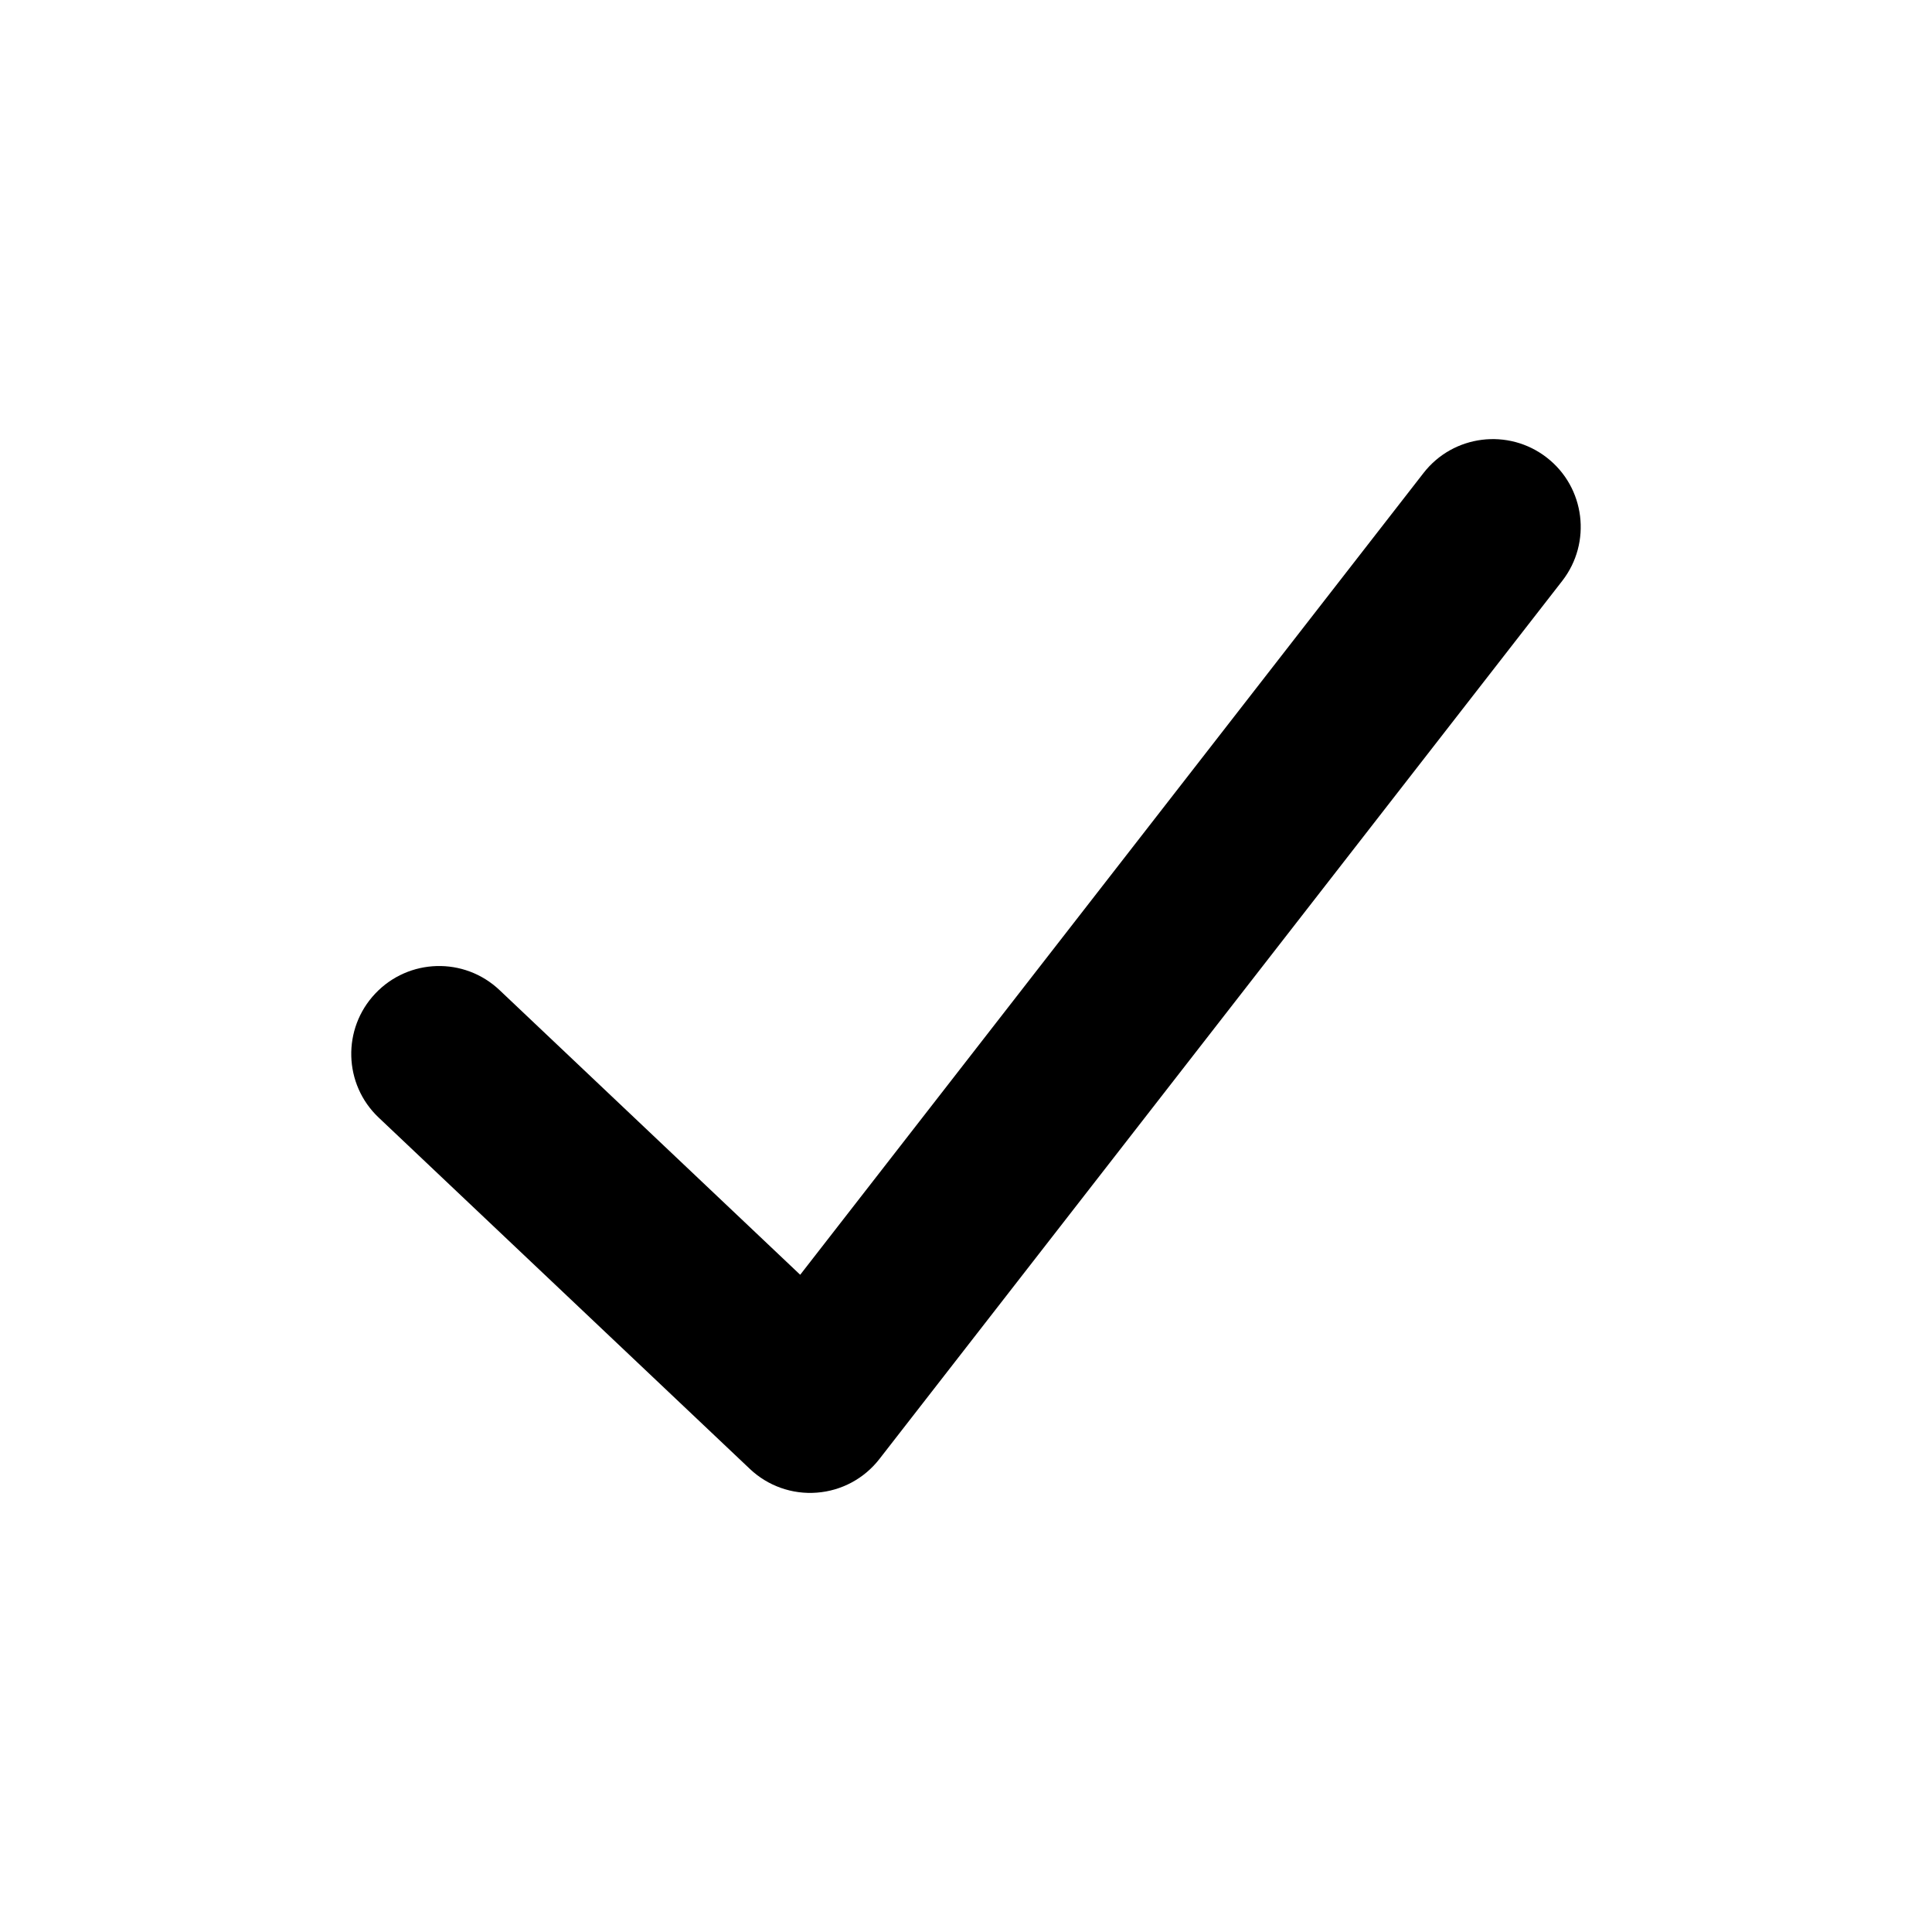
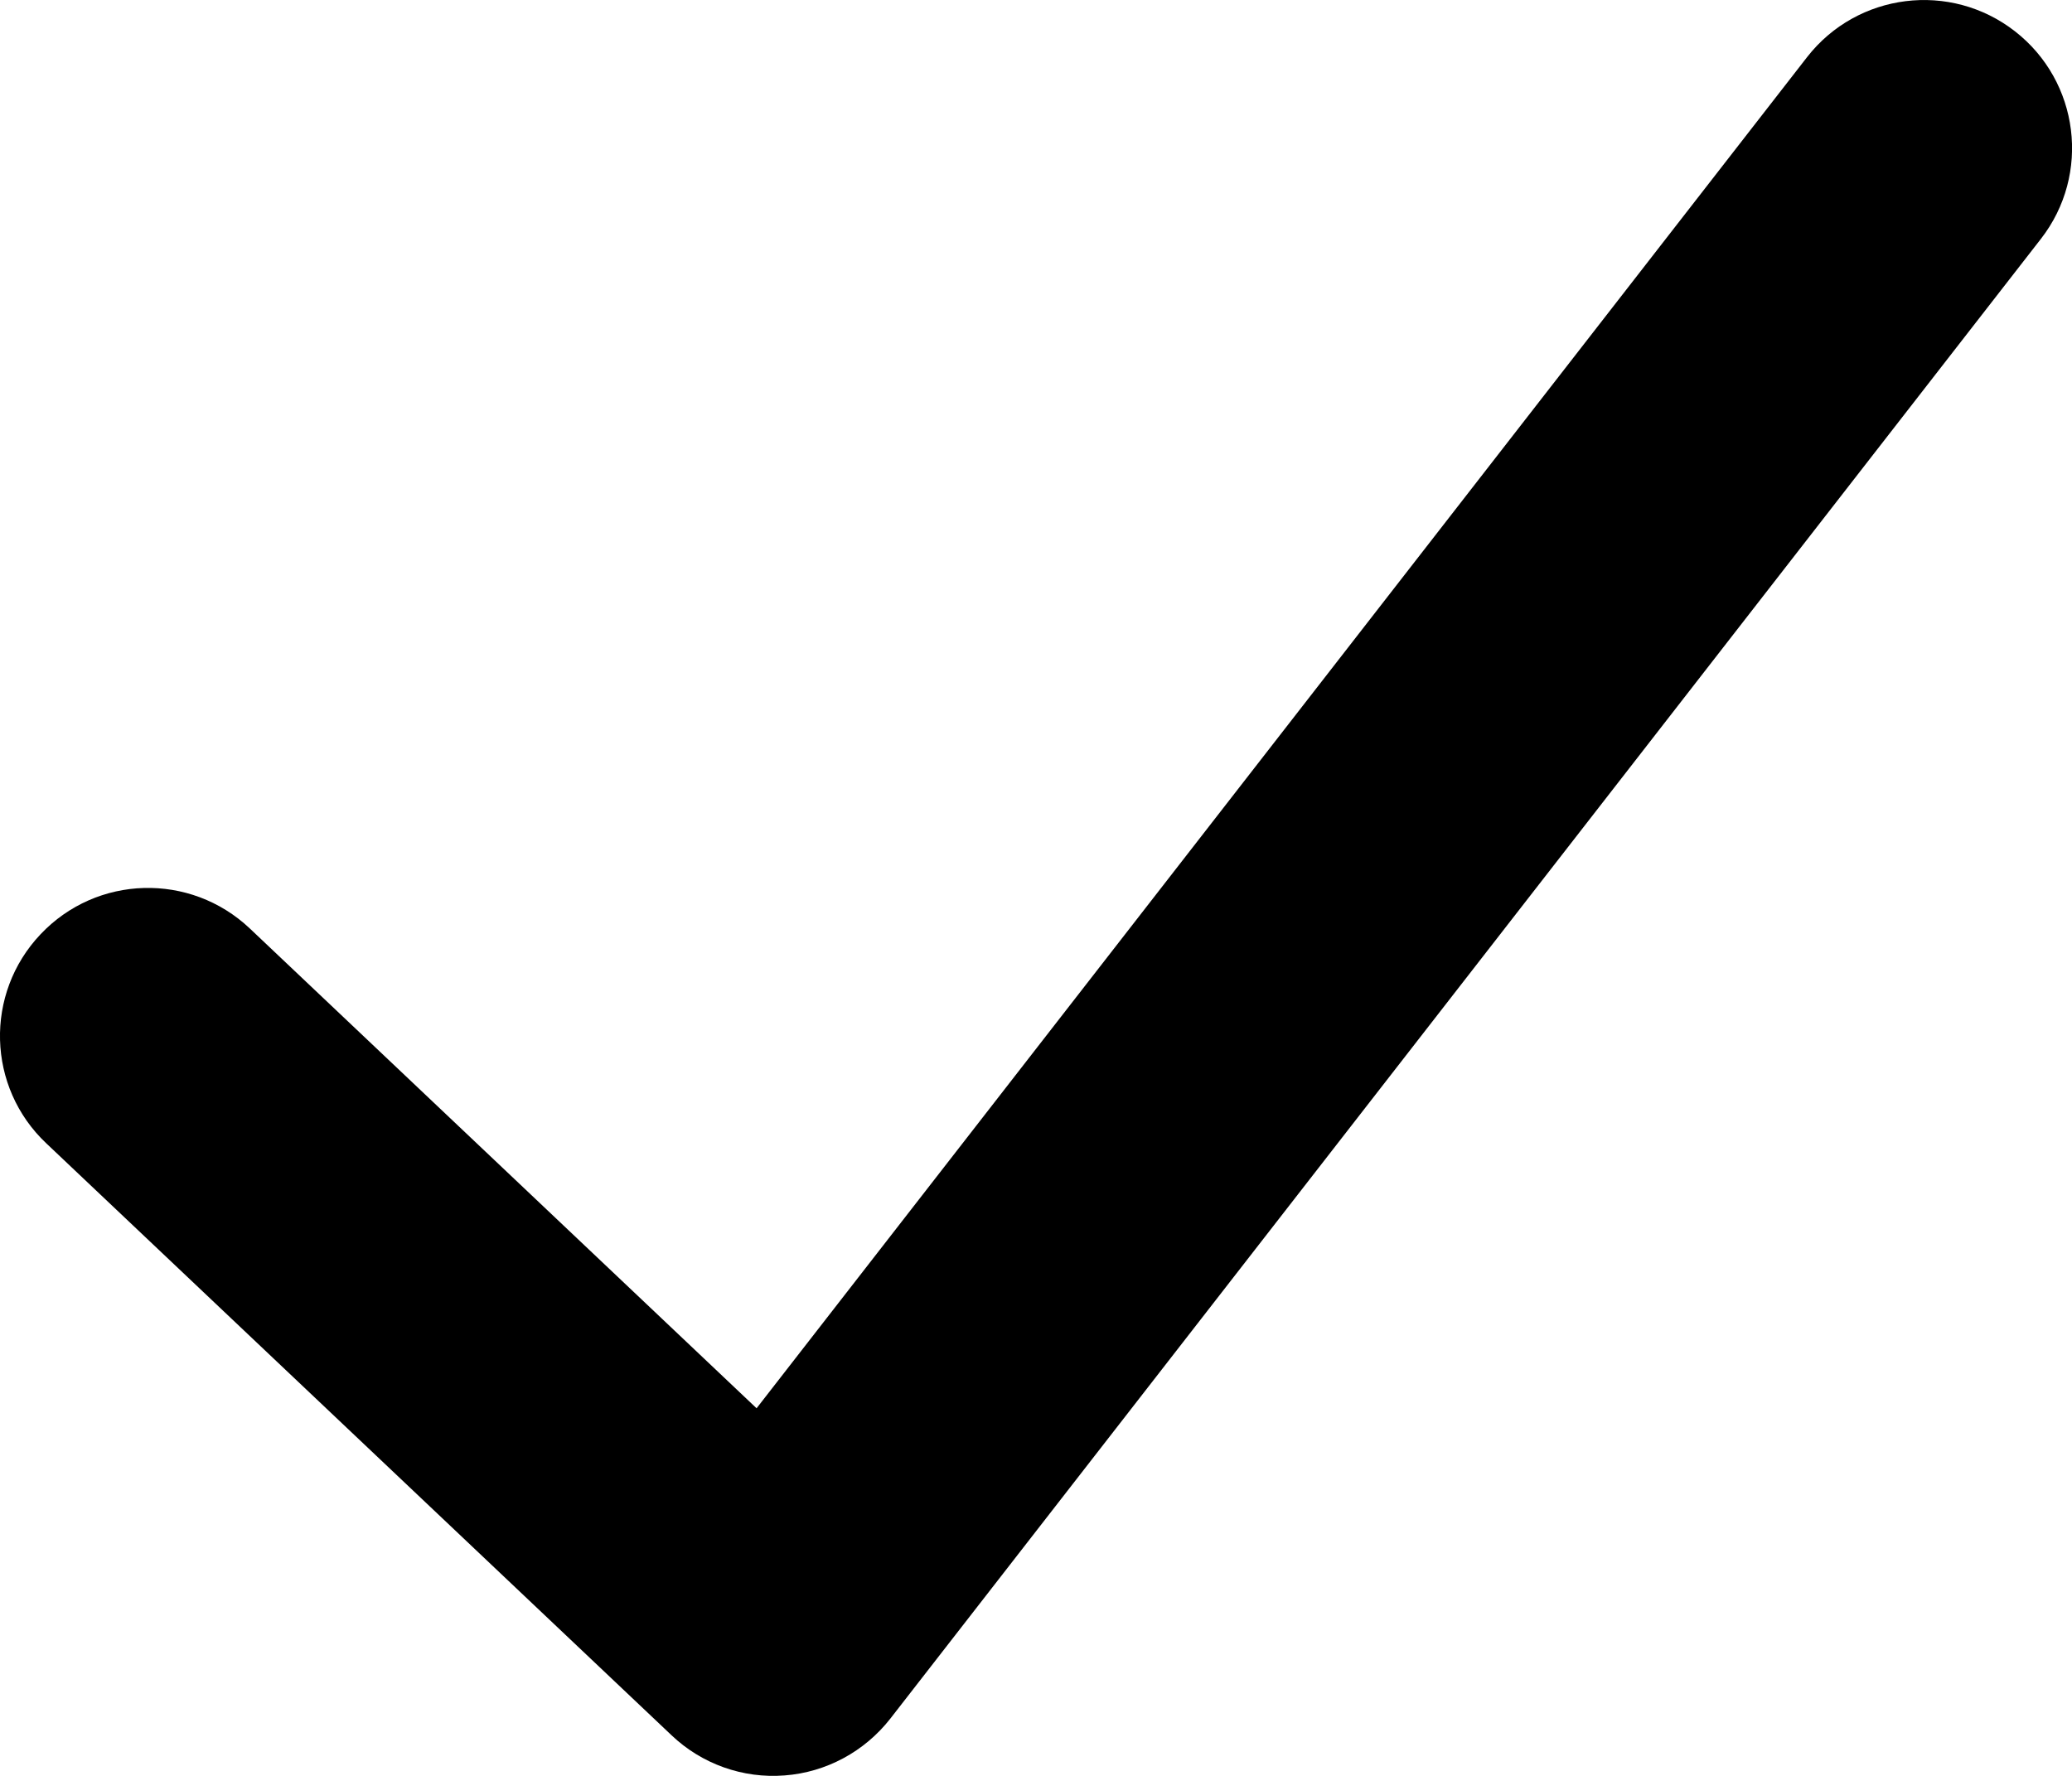
- <svg xmlns="http://www.w3.org/2000/svg" viewBox="0 0 22 22">
-   <path fill-rule="evenodd" clip-rule="evenodd" d="M17.614 5.211C18.05 5.55 18.128 6.178 17.79 6.614L10.014 16.614C9.841 16.837 9.582 16.976 9.301 16.997C9.02 17.019 8.742 16.92 8.538 16.726L4.312 12.726C3.911 12.347 3.894 11.714 4.274 11.313C4.654 10.912 5.286 10.894 5.688 11.274L9.112 14.516L16.21 5.386C16.549 4.95 17.178 4.872 17.614 5.211Z" />
+ <svg xmlns="http://www.w3.org/2000/svg" viewBox="0 0 14 12">
+   <path fill-rule="evenodd" clip-rule="evenodd" d="M13.614 0.211C14.05 0.55 14.129 1.178 13.79 1.614L6.015 11.614C5.841 11.836 5.582 11.976 5.301 11.997C5.02 12.019 4.742 11.92 4.538 11.726L0.313 7.726C-0.089 7.347 -0.106 6.714 0.274 6.313C0.654 5.911 1.286 5.894 1.688 6.274L5.112 9.516L12.21 0.386C12.55 -0.05 13.178 -0.128 13.614 0.211Z" />
</svg>
